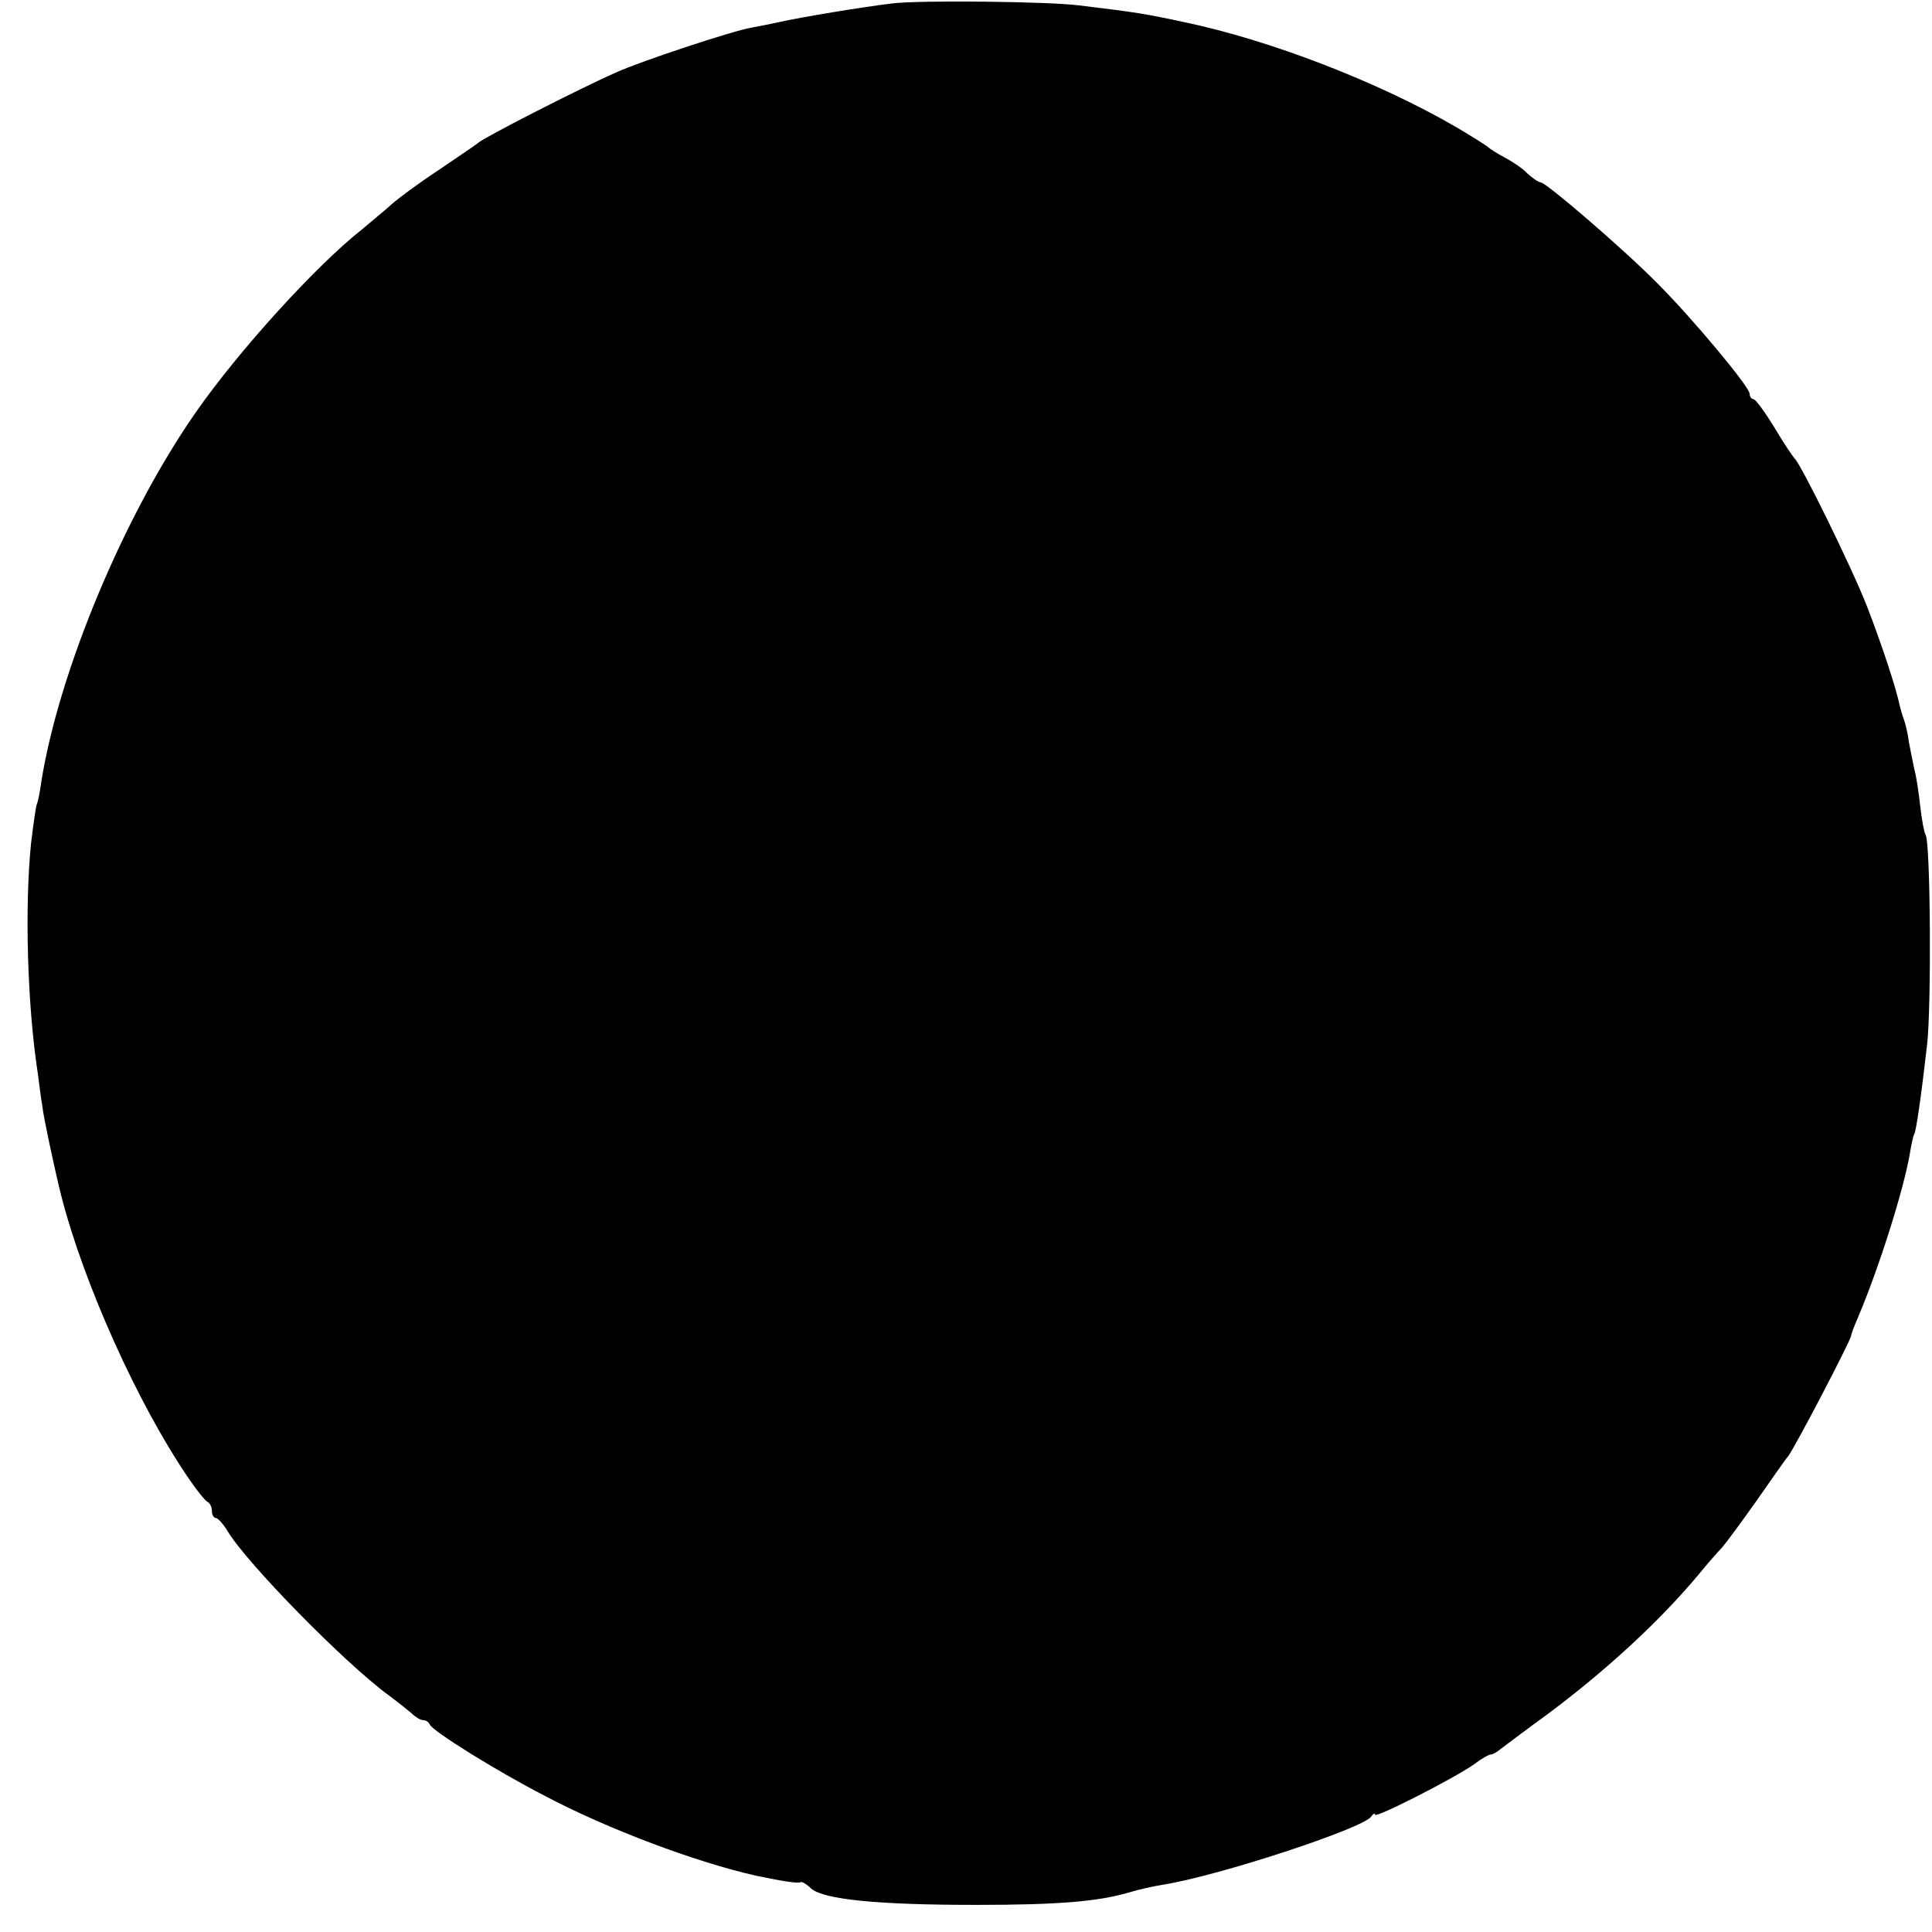
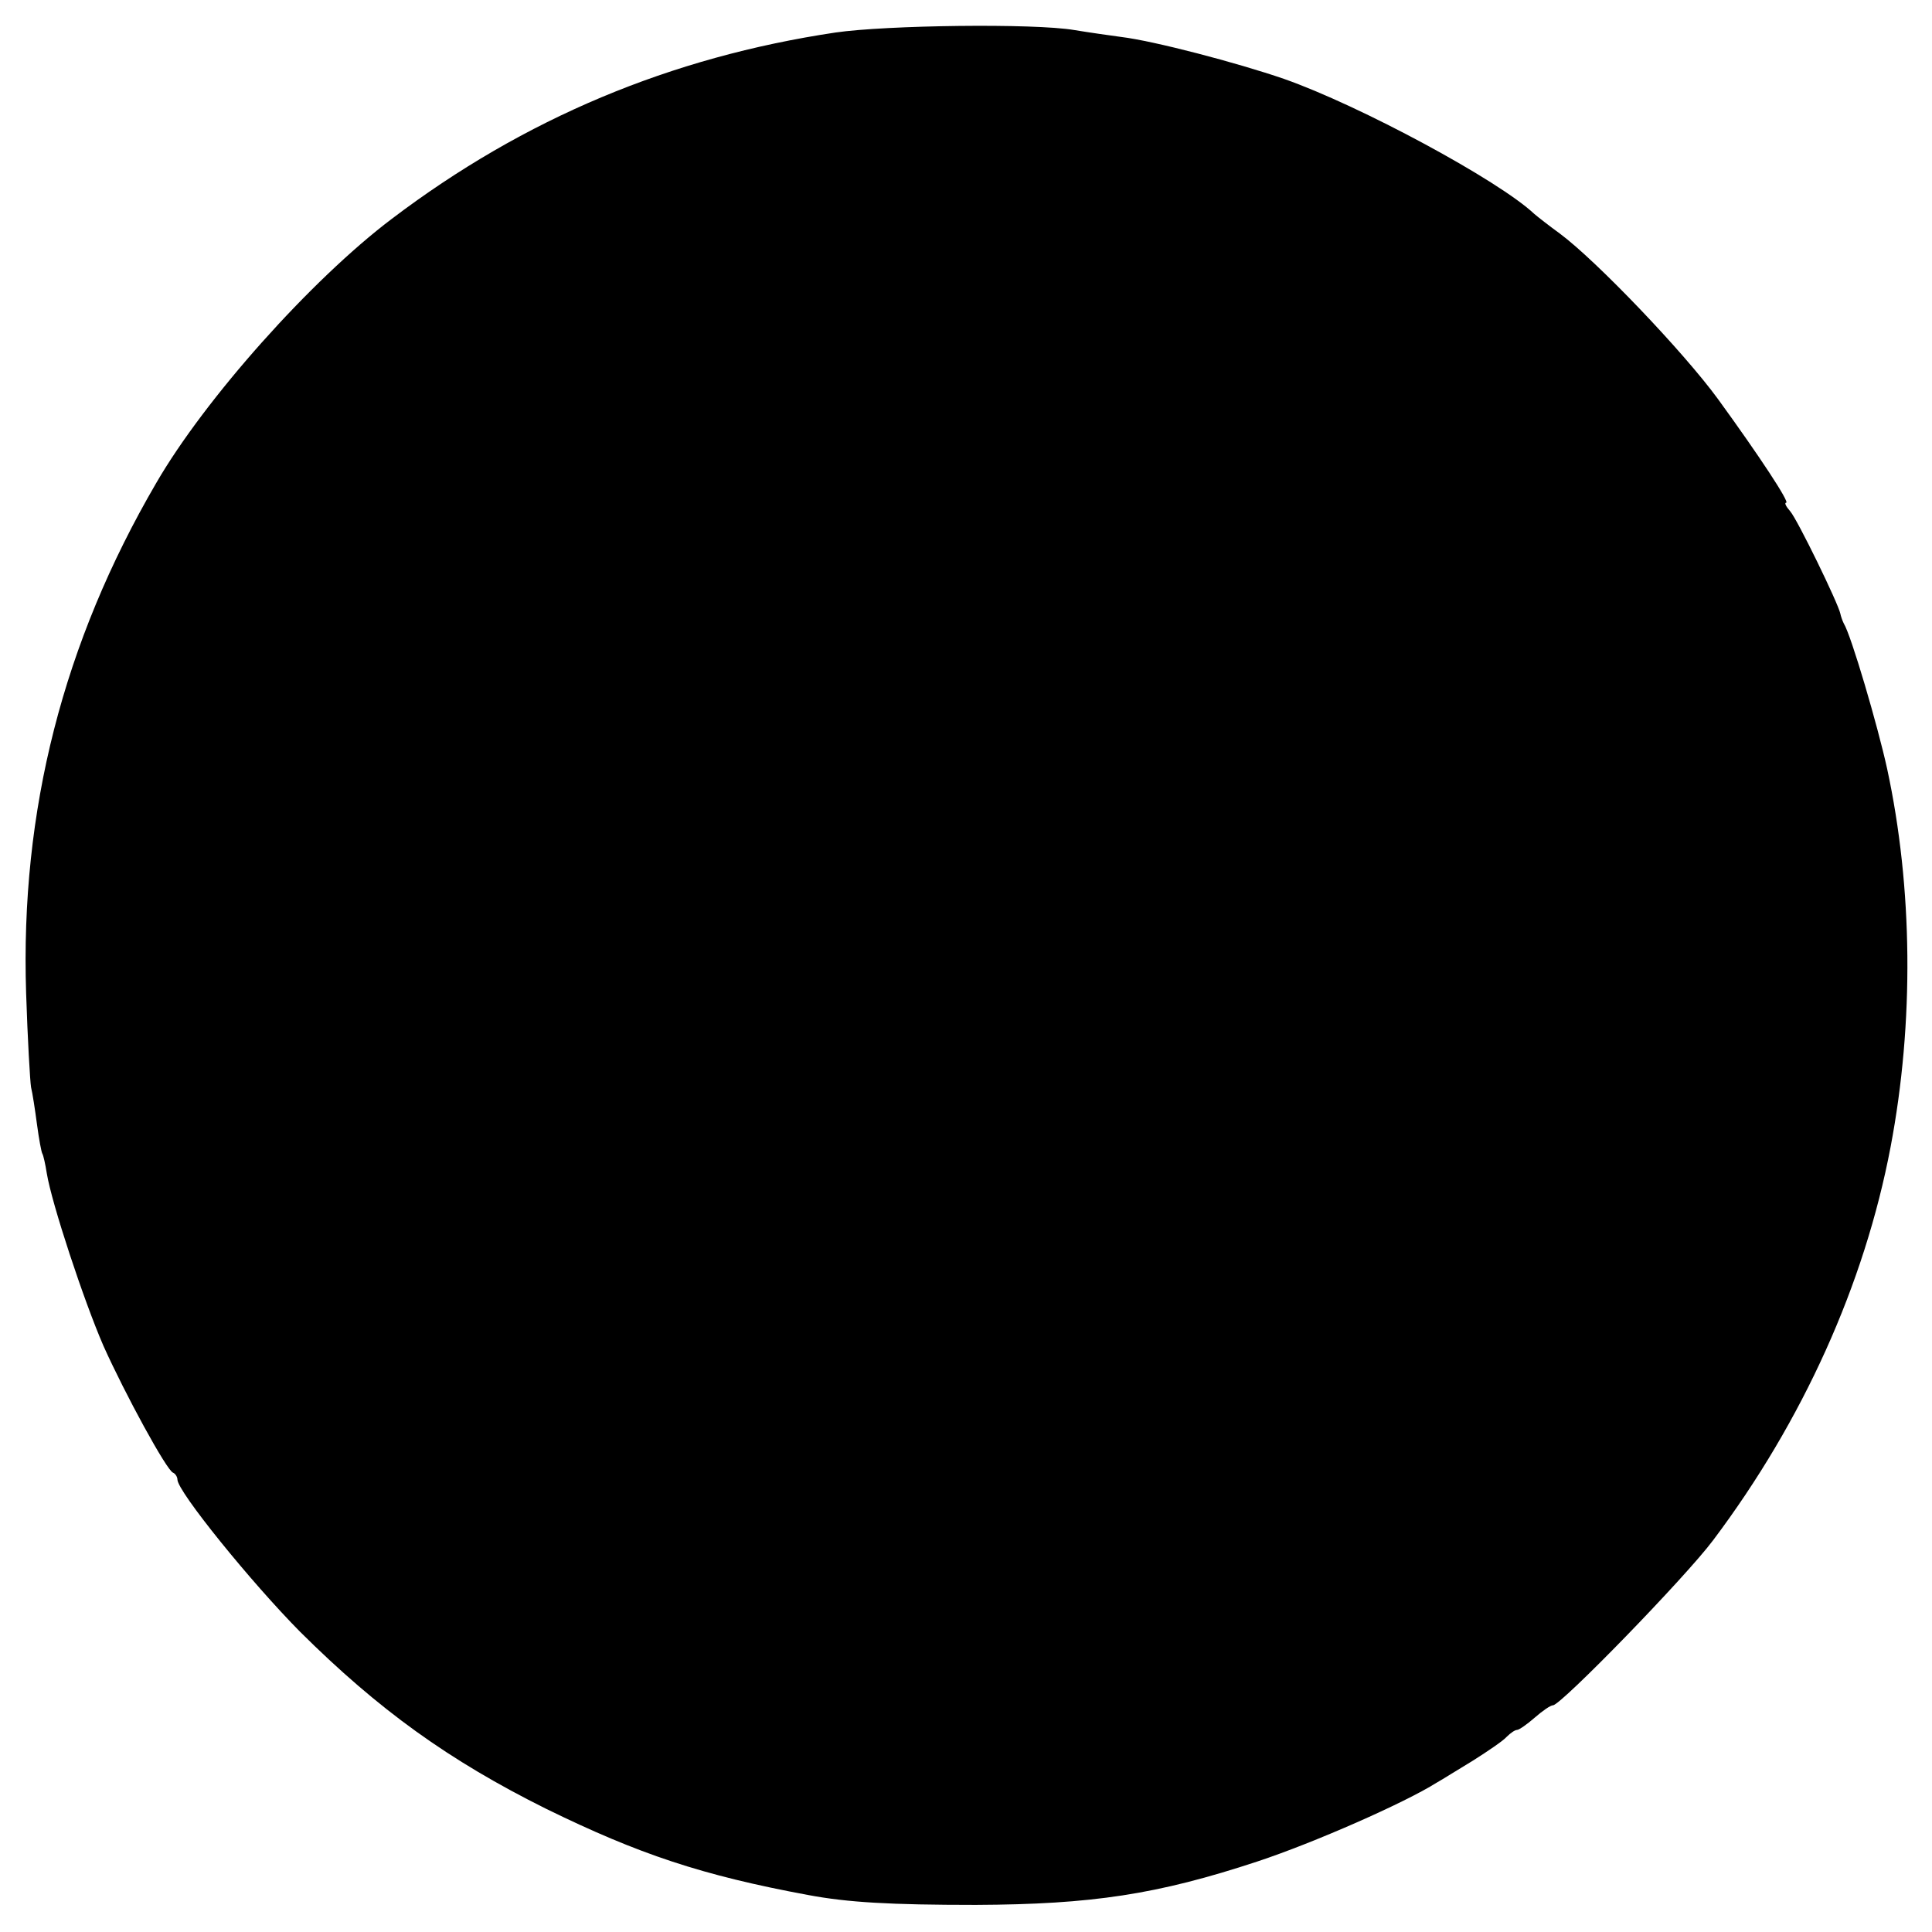
<svg xmlns="http://www.w3.org/2000/svg" version="1.0" width="392pt" height="392pt" viewBox="0 0 392 392" preserveAspectRatio="xMidYMid meet">
  <g transform="translate(0,392) scale(0.1,-0.1)" fill="#000000" stroke="none">
-     <path d="M1810 3913 c-59 -7 -186 -28 -230 -38 -14 -3 -38 -8 -55 -11 -37 -6 -227 -69 -275 -91 -77 -34 -270 -133 -280 -143 -3 -3 -39 -27 -80 -55 -41 -27 -84 -59 -96 -70 -12 -11 -39 -33 -59 -50 -94 -74 -251 -247 -338 -372 -145 -208 -277 -524 -313 -748 -3 -22 -7 -42 -9 -46 -2 -3 -7 -39 -12 -80 -13 -129 -8 -326 14 -469 3 -25 7 -54 9 -65 1 -16 27 -137 38 -180 45 -177 155 -423 259 -575 17 -25 34 -46 39 -48 4 -2 8 -10 8 -18 0 -8 4 -14 8 -14 4 0 15 -12 24 -27 39 -65 237 -267 327 -333 19 -14 40 -31 47 -37 7 -7 17 -13 22 -13 6 0 12 -4 14 -9 5 -13 135 -94 232 -144 128 -68 310 -136 431 -163 53 -11 85 -16 89 -13 2 2 12 -3 22 -13 26 -22 134 -33 334 -33 169 0 248 7 310 25 19 6 51 13 70 16 113 18 405 114 422 138 4 6 8 8 8 4 0 -8 161 74 202 103 14 11 29 19 32 19 4 0 12 4 19 10 7 5 50 38 97 72 118 88 227 188 307 284 18 22 39 46 47 54 7 8 39 51 70 95 31 44 59 85 64 90 17 24 125 231 128 245 0 3 6 19 13 35 43 101 93 259 106 334 3 19 7 37 9 40 4 7 14 76 26 181 9 77 7 411 -3 426 -3 5 -8 32 -11 59 -3 28 -8 61 -12 75 -3 14 -8 39 -11 55 -2 17 -7 37 -10 45 -3 8 -7 22 -9 30 -6 32 -38 128 -66 200 -30 77 -135 291 -147 300 -3 3 -22 31 -41 63 -19 31 -38 57 -42 57 -4 0 -8 5 -8 11 0 14 -116 153 -187 224 -67 68 -226 205 -237 205 -4 0 -16 8 -27 18 -10 11 -32 25 -47 33 -15 8 -29 17 -32 20 -3 3 -33 22 -67 42 -157 91 -377 176 -550 212 -79 17 -97 20 -213 34 -61 8 -325 11 -380 4z" />
+     <path d="M1695 3854 c-334 -50 -631 -174 -900 -378 -163 -123 -379 -365 -478 -536 -189 -324 -276 -665 -264 -1035 3 -93 8 -179 10 -191 3 -12 8 -45 12 -75 4 -30 9 -57 11 -60 2 -3 6 -21 9 -40 10 -61 75 -258 115 -350 44 -98 128 -252 141 -257 5 -2 9 -9 9 -14 0 -24 150 -209 249 -309 159 -158 302 -261 499 -359 188 -92 316 -135 532 -175 80 -15 166 -20 340 -20 235 1 368 21 571 88 115 38 299 119 364 160 11 6 44 27 74 45 30 19 61 40 68 48 8 8 17 14 21 14 4 0 20 11 36 25 16 14 32 25 37 25 16 0 269 260 325 335 182 242 307 519 360 798 48 253 45 526 -7 767 -19 87 -73 271 -88 295 -3 6 -6 15 -7 20 -4 20 -87 191 -102 208 -8 9 -12 17 -8 17 8 0 -53 93 -138 210 -70 96 -247 281 -321 336 -22 16 -45 34 -52 40 -72 68 -354 220 -508 274 -96 33 -264 77 -330 85 -22 3 -65 9 -95 14 -82 14 -382 10 -485 -5z" />
  </g>
</svg>
